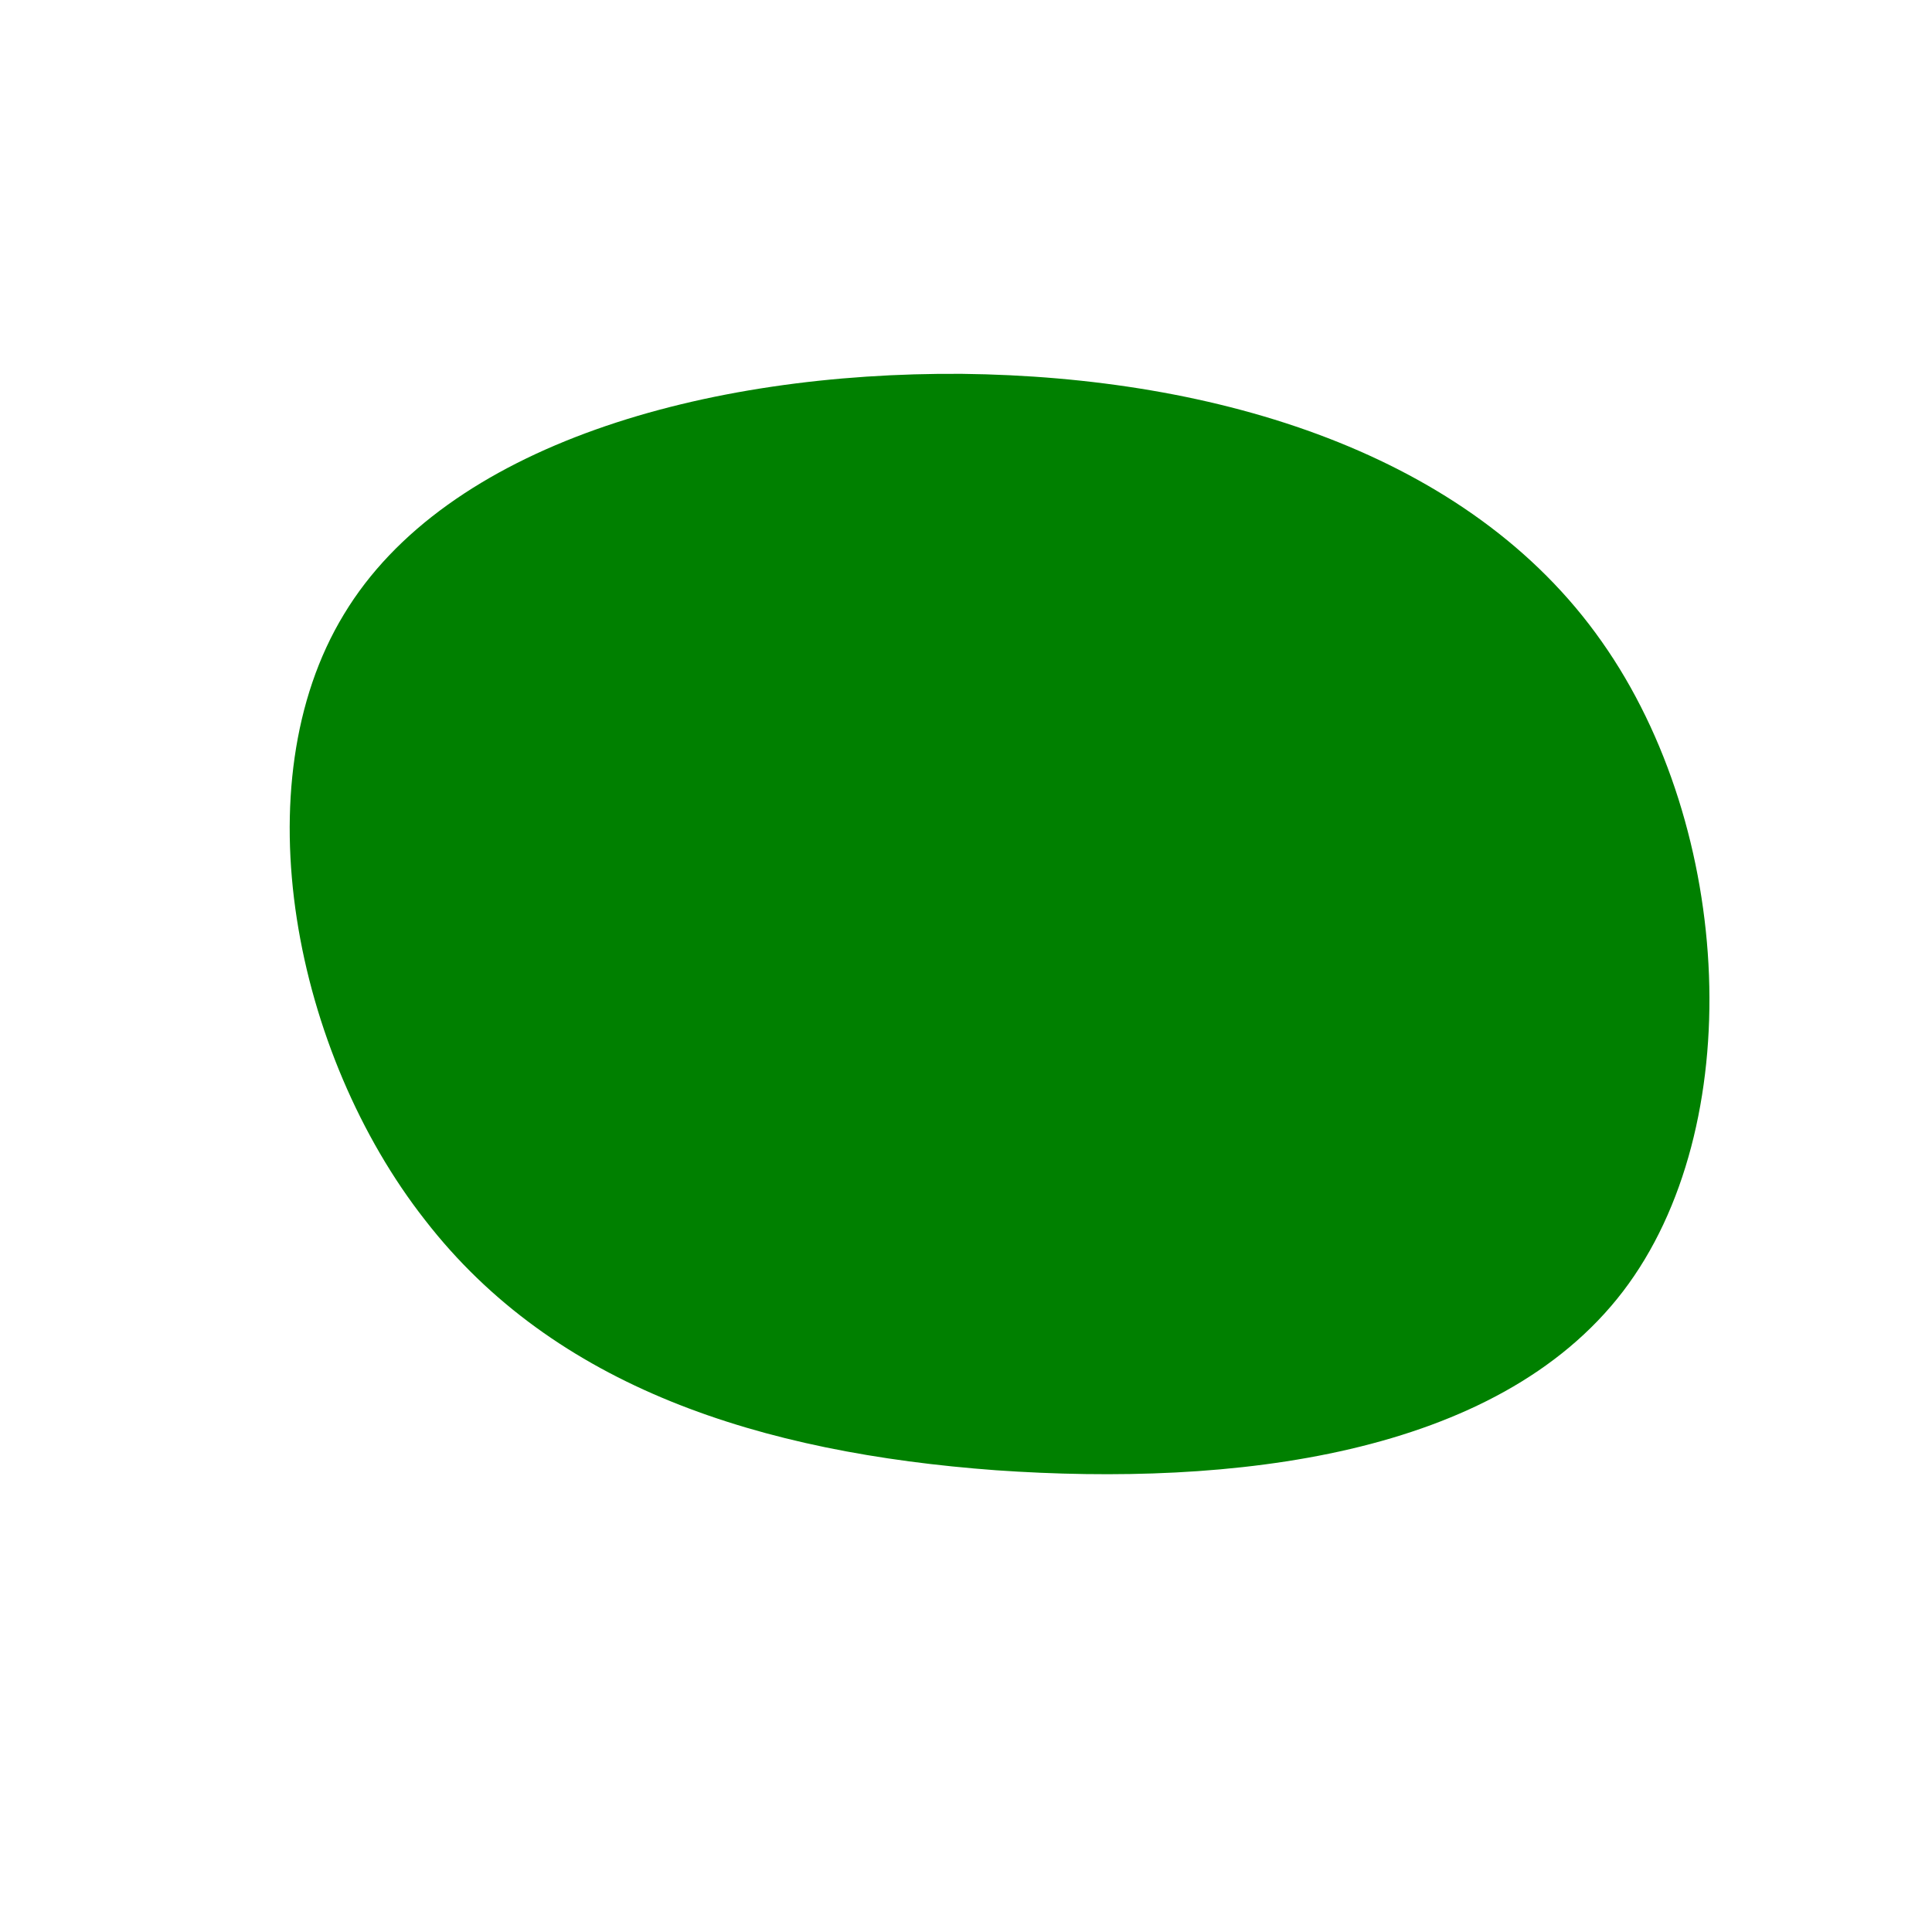
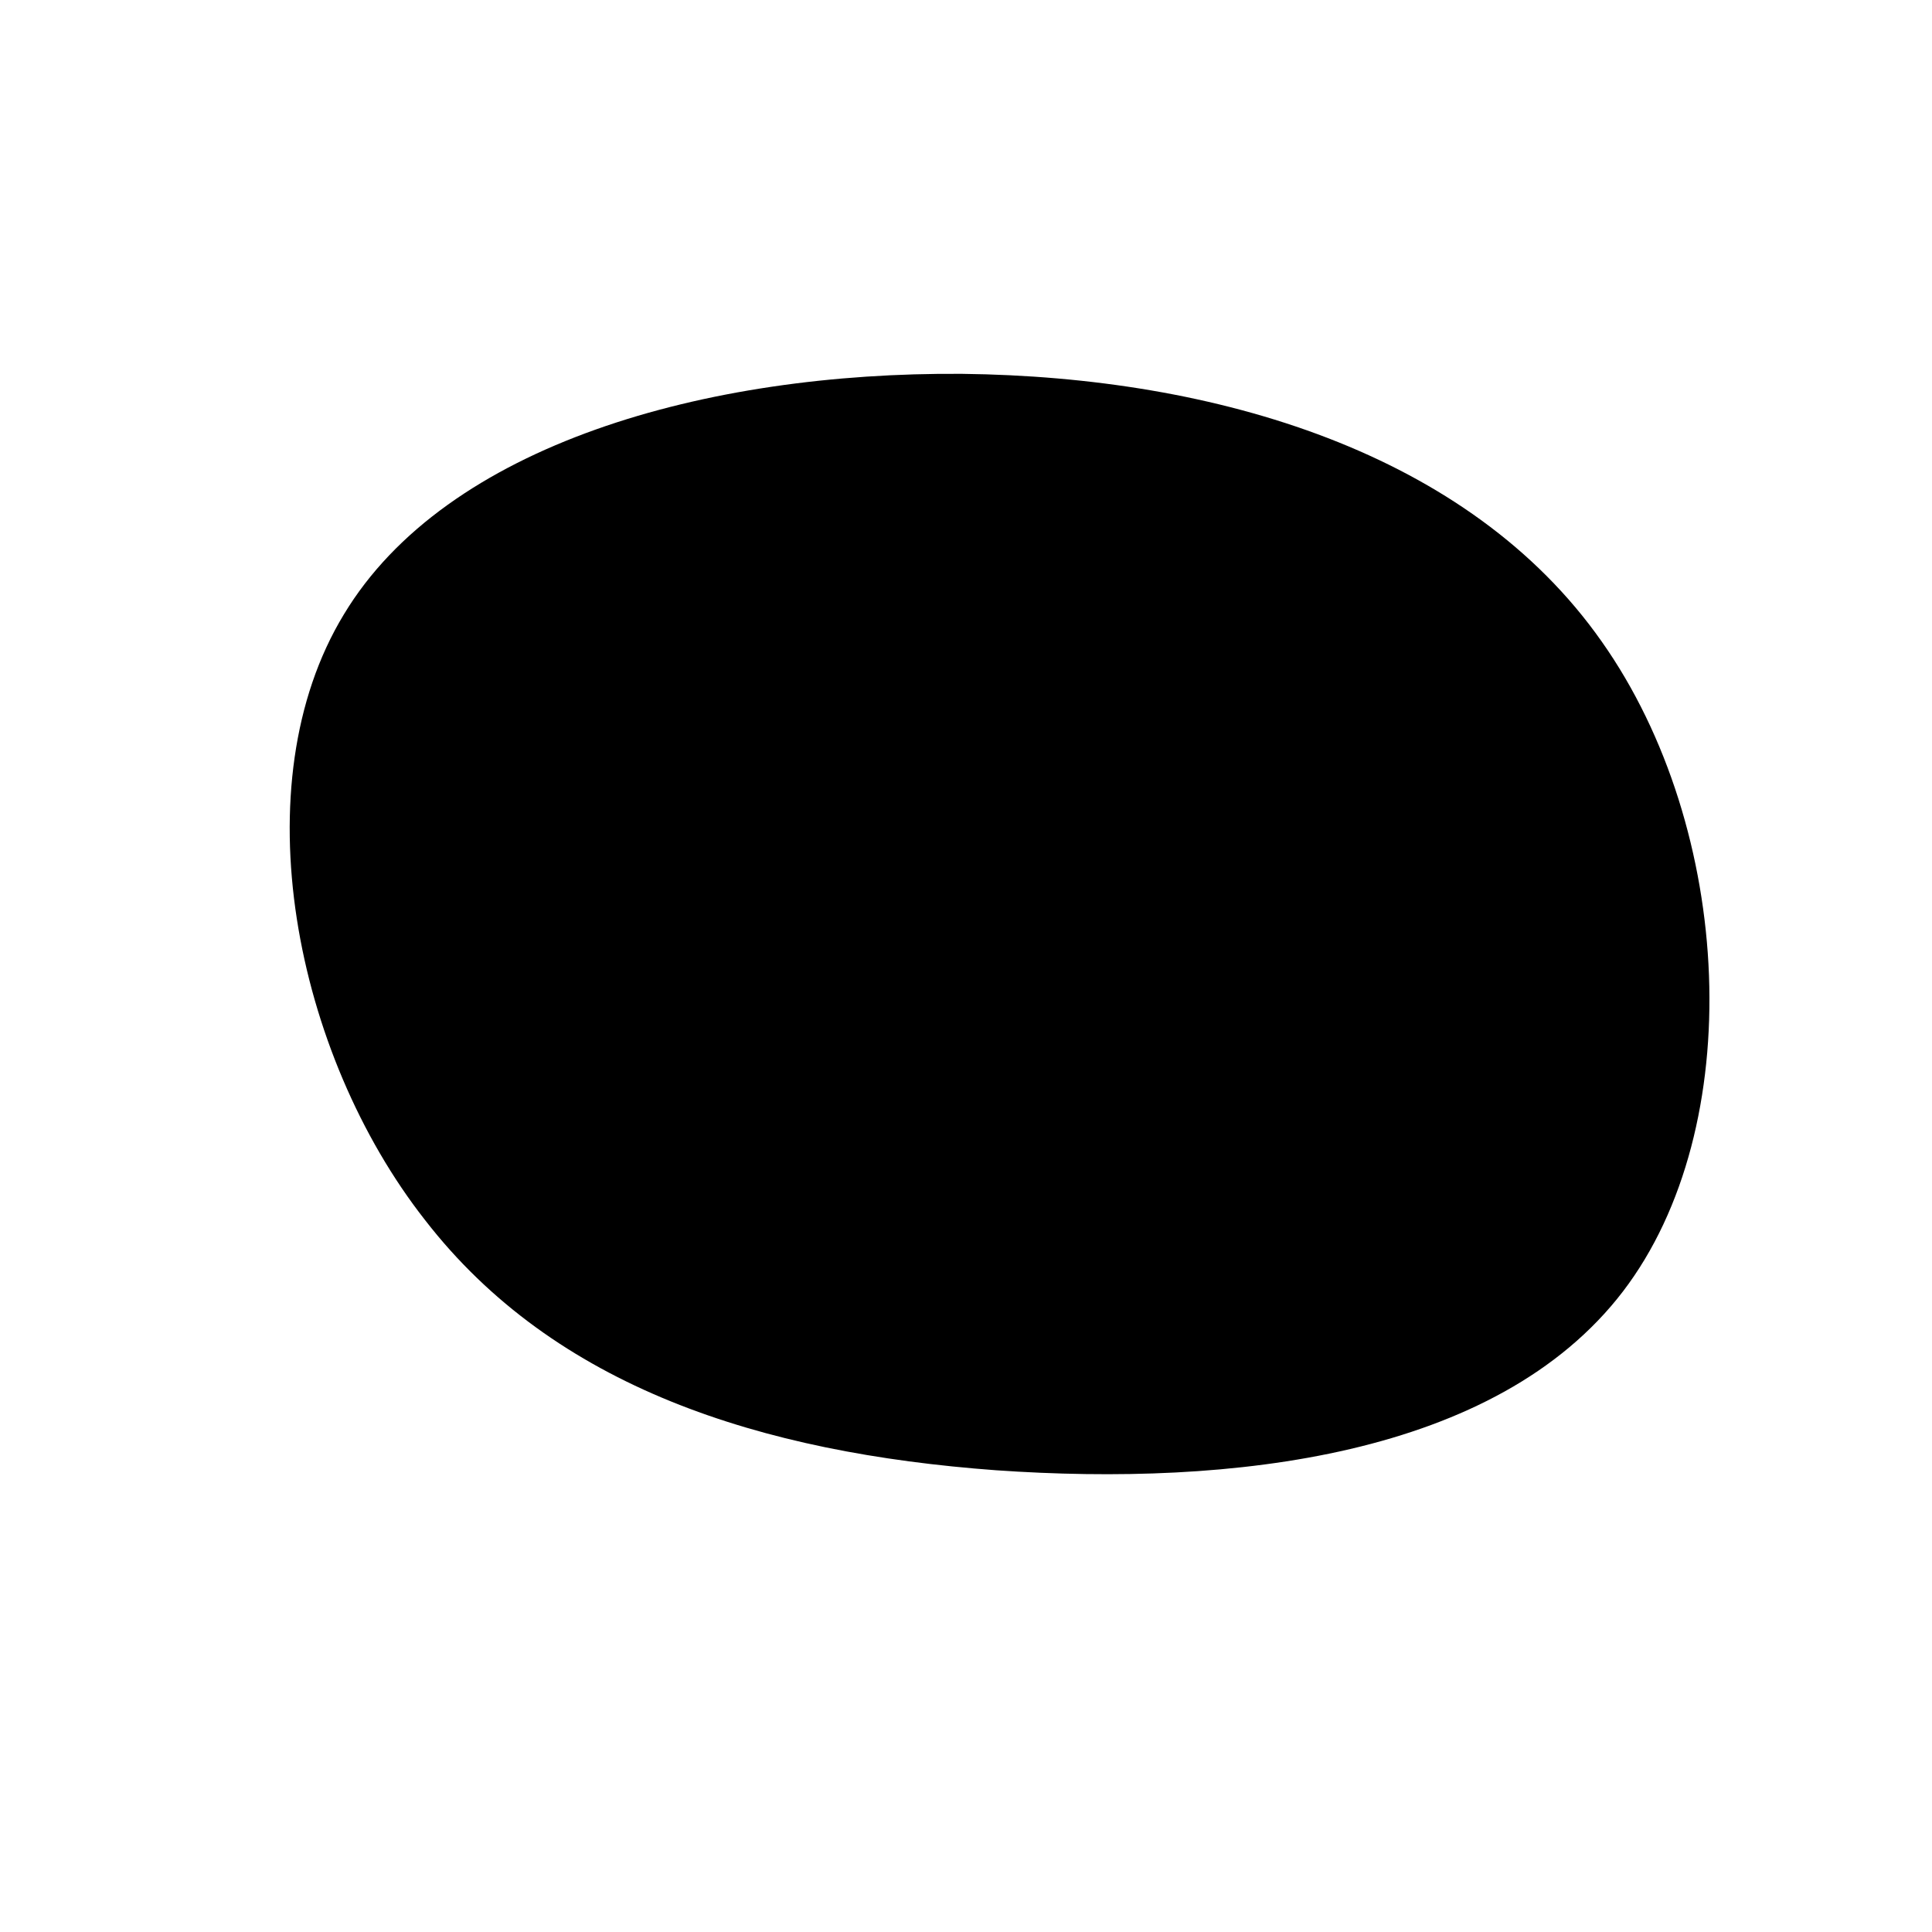
<svg xmlns="http://www.w3.org/2000/svg" viewBox="0 0 200 200">
-   <path fill="green" d="M65.8,-33.6C79.5,-14.2,81,16.7,68,33.7C54.9,50.8,27.5,53.9,3.1,52.2C-21.3,50.4,-42.6,43.6,-56,26.3C-69.5,9.1,-75.1,-18.8,-64.4,-36.4C-53.8,-54,-26.9,-61.5,-0.4,-61.3C26,-61,52.1,-53.1,65.8,-33.6Z" transform="translate(100 100)" />
+   <path d="M165.8 66.4c13.7 19.4 15.2 50.3 2.2 67.3-13.1 17.1-40.5 20.2-64.9 18.5-24.4-1.8-45.7-8.6-59.1-25.9-13.5-17.2-19.1-45.1-8.4-62.7 10.6-17.6 37.5-25.1 64-24.9 26.4.3 52.5 8.2 66.2 27.7z" />
</svg>
